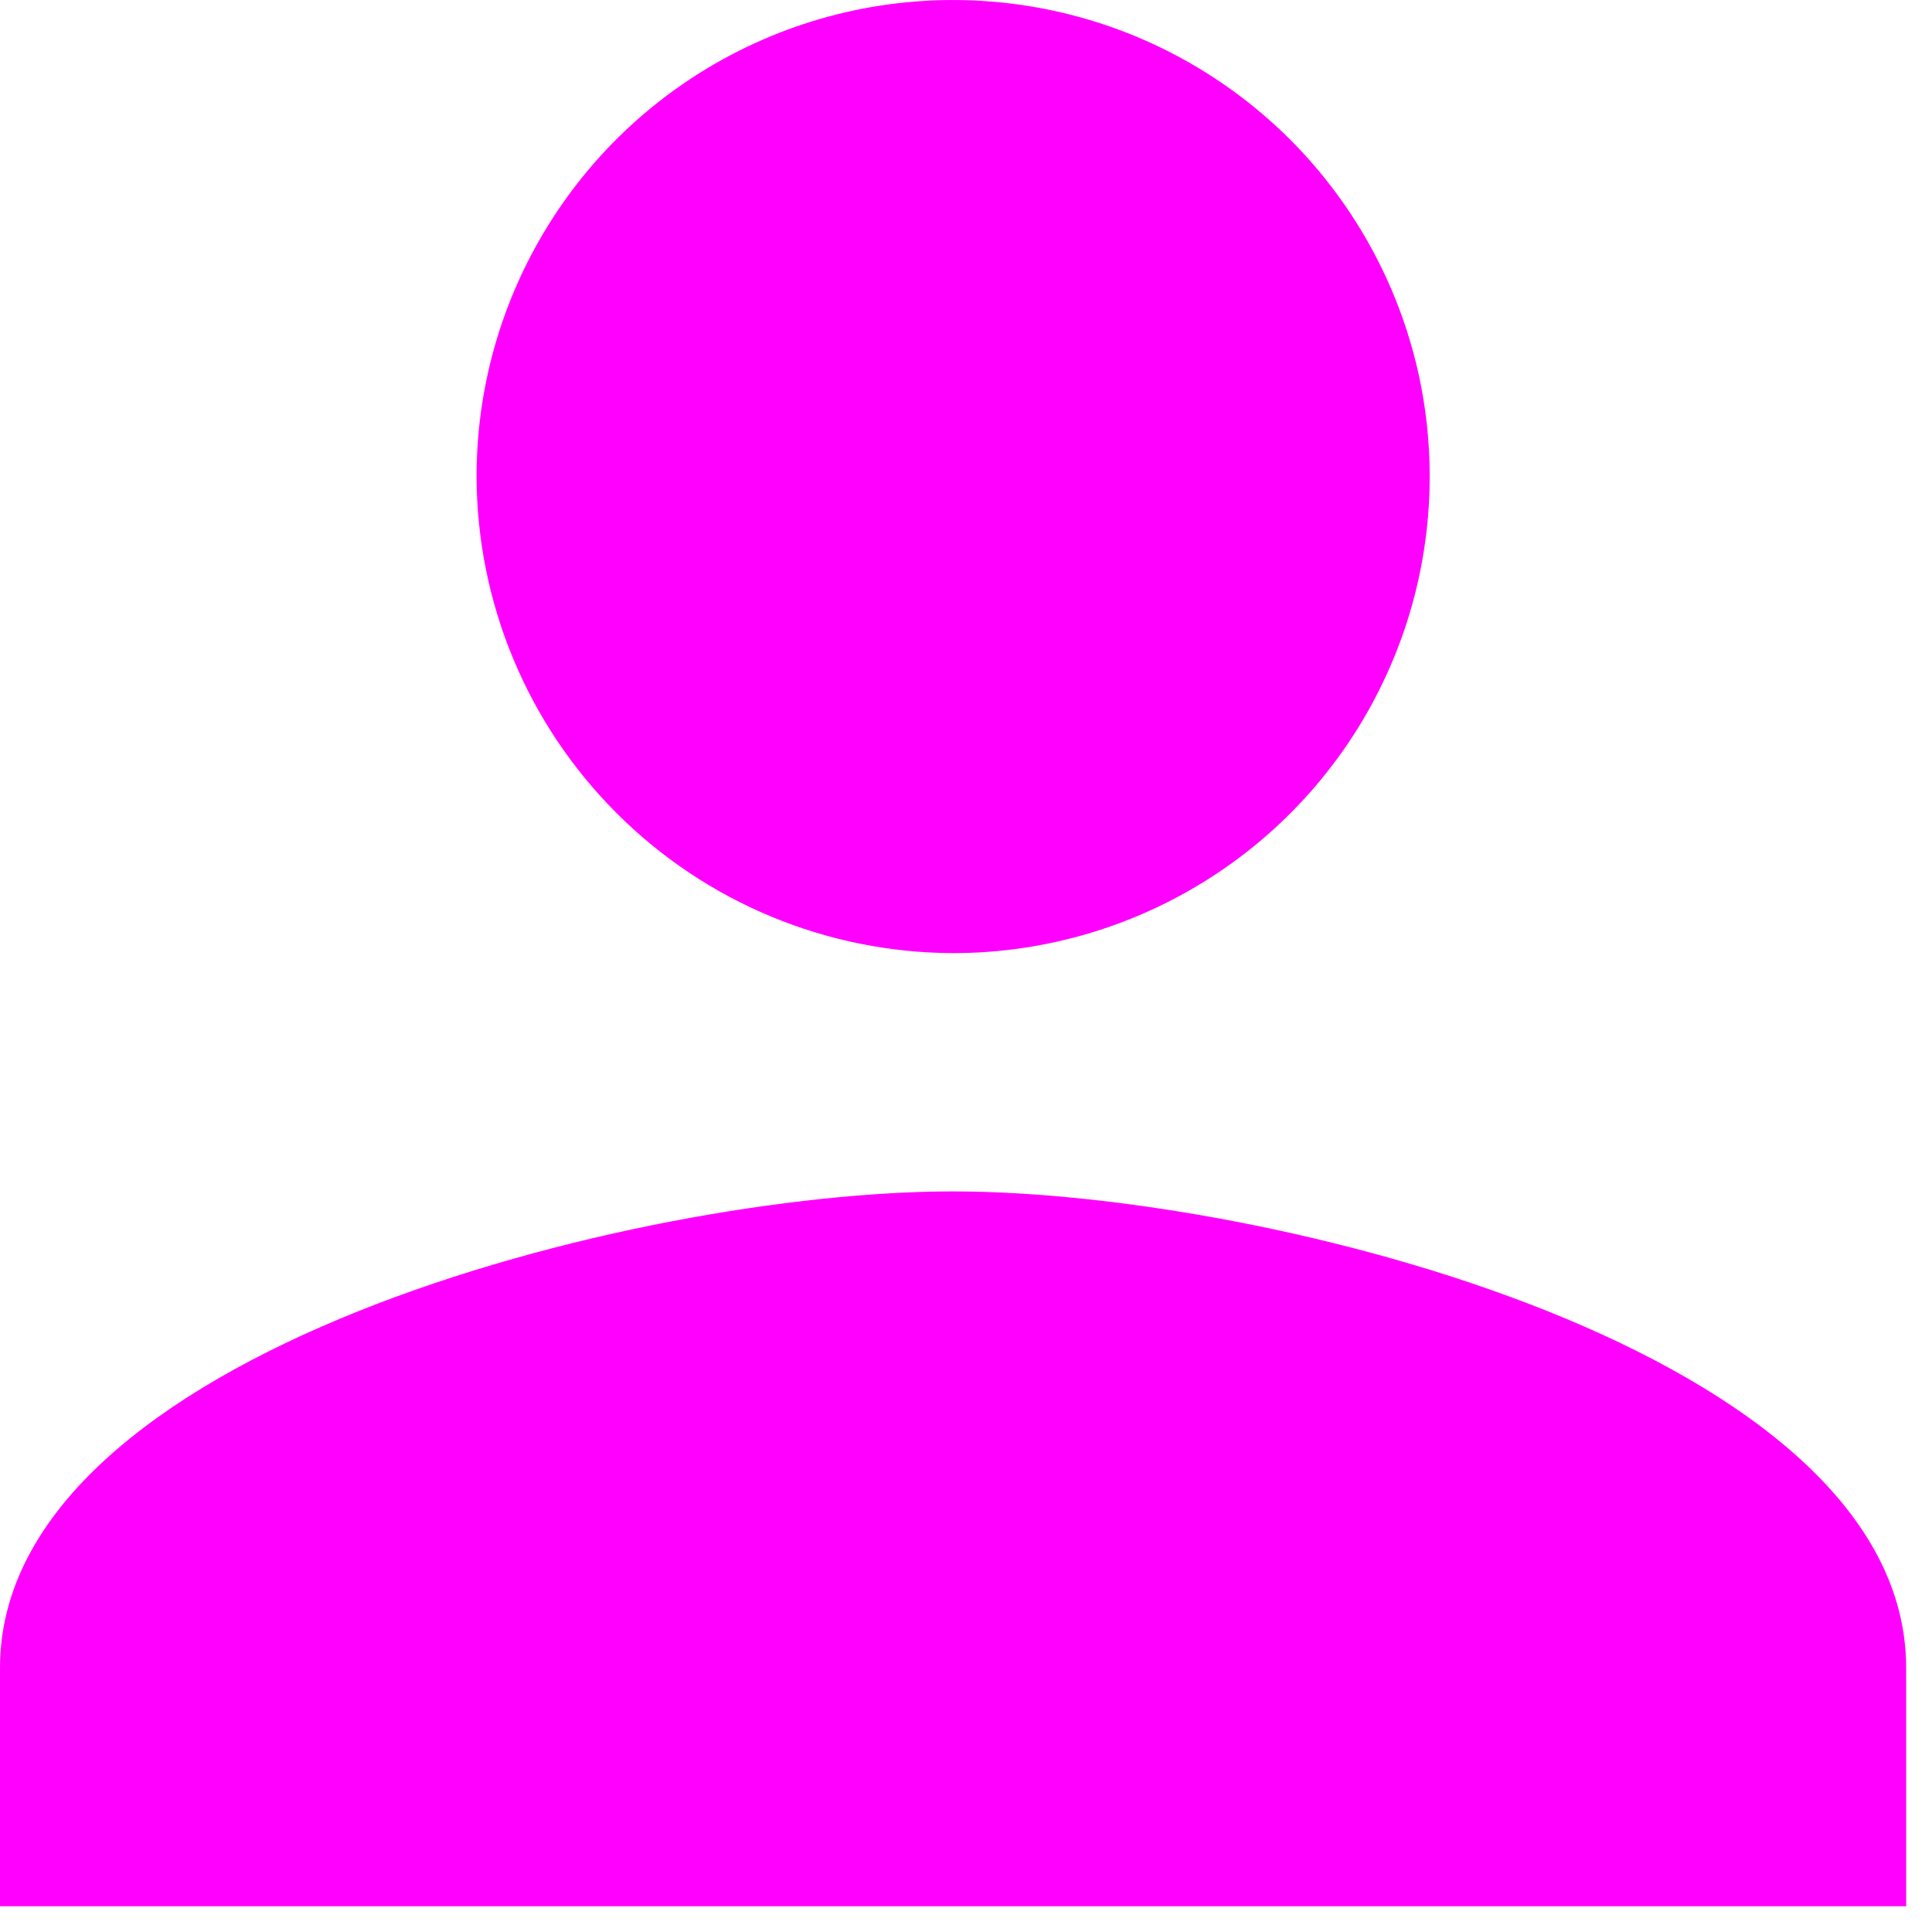
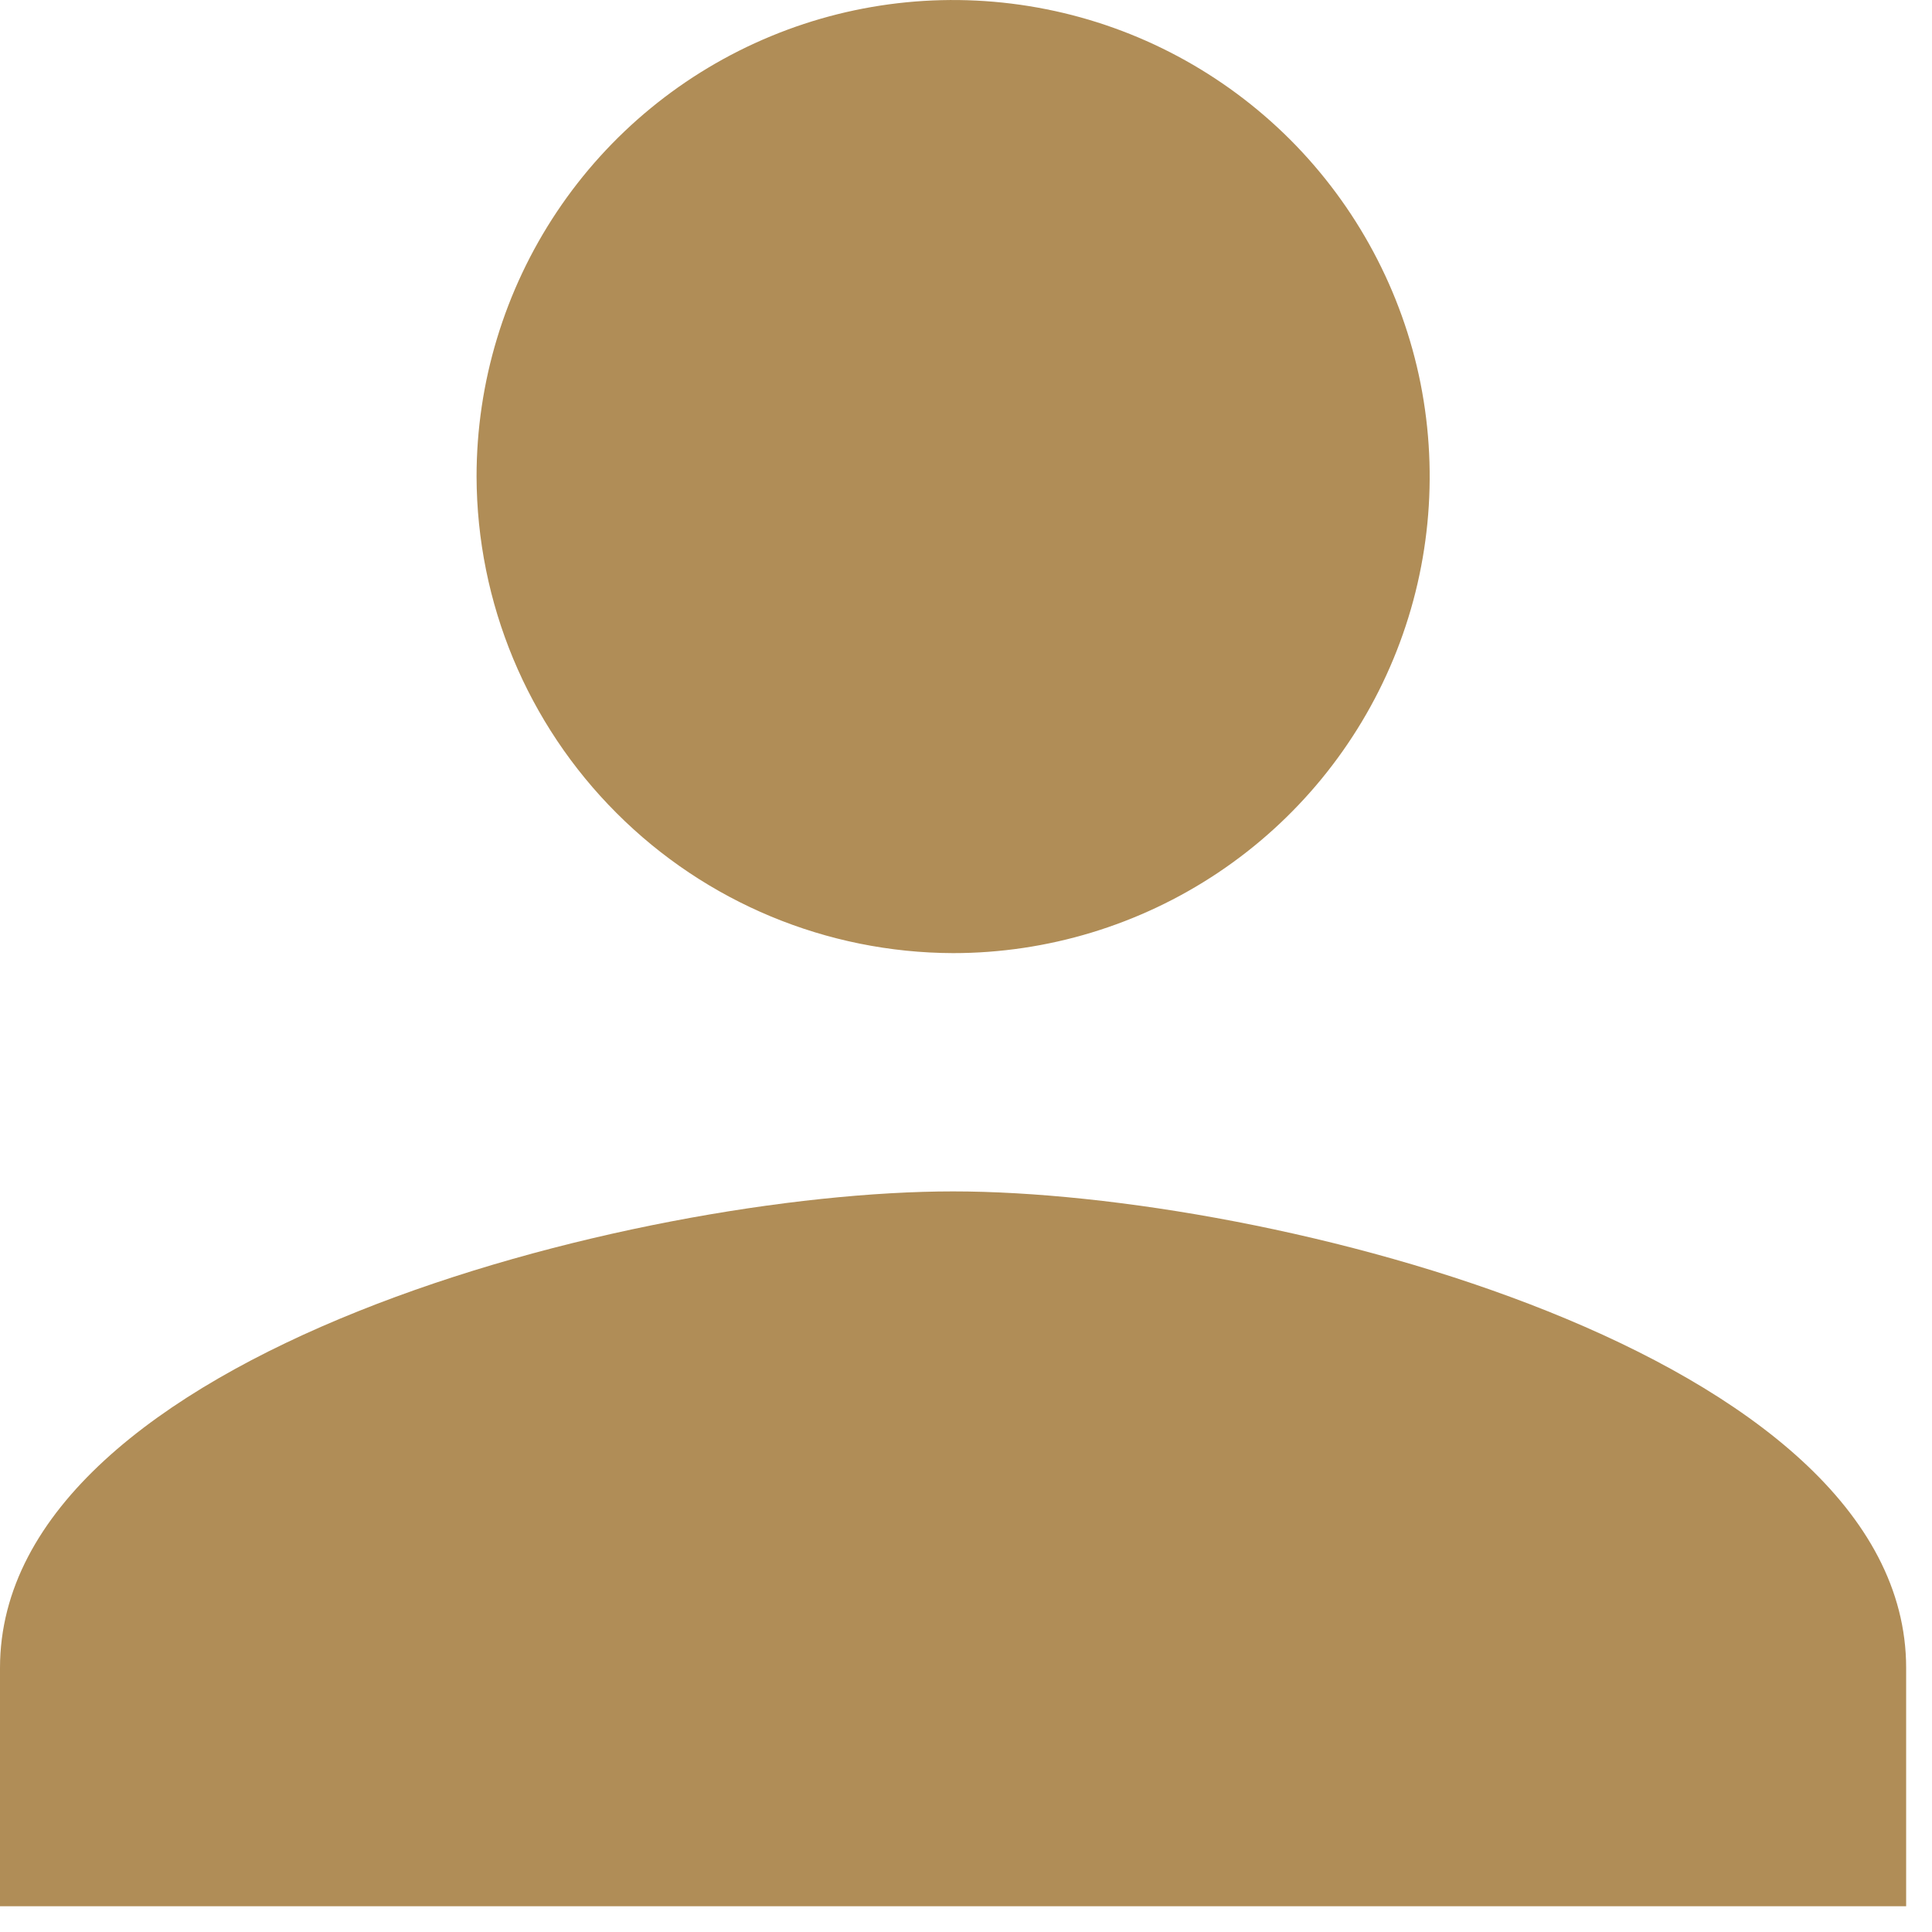
<svg xmlns="http://www.w3.org/2000/svg" width="21" height="21" viewBox="0 0 21 21" fill="none">
-   <path d="M10.36 10.36C11.384 10.36 12.386 10.056 13.238 9.487C14.09 8.918 14.754 8.109 15.146 7.162C15.538 6.216 15.64 5.174 15.441 4.169C15.241 3.165 14.747 2.242 14.023 1.517C13.298 0.793 12.375 0.299 11.371 0.1C10.366 -0.1 9.324 0.002 8.378 0.394C7.431 0.786 6.622 1.45 6.053 2.302C5.484 3.154 5.18 4.155 5.18 5.18C5.184 6.553 5.731 7.868 6.702 8.838C7.672 9.809 8.987 10.356 10.36 10.36ZM10.36 12.95C6.928 12.95 0 14.698 0 18.13V20.72H20.719V18.13C20.719 14.7 13.791 12.95 10.36 12.95Z" fill="#FF00FF" />
+   <path d="M10.36 10.36C11.384 10.36 12.386 10.056 13.238 9.487C14.09 8.918 14.754 8.109 15.146 7.162C15.538 6.216 15.64 5.174 15.441 4.169C15.241 3.165 14.747 2.242 14.023 1.517C13.298 0.793 12.375 0.299 11.371 0.1C10.366 -0.1 9.324 0.002 8.378 0.394C7.431 0.786 6.622 1.45 6.053 2.302C5.484 3.154 5.18 4.155 5.18 5.18C5.184 6.553 5.731 7.868 6.702 8.838C7.672 9.809 8.987 10.356 10.36 10.36ZM10.36 12.95C6.928 12.95 0 14.698 0 18.13V20.72H20.719V18.13C20.719 14.7 13.791 12.95 10.36 12.95Z" fill="#B08D57" />
</svg>
